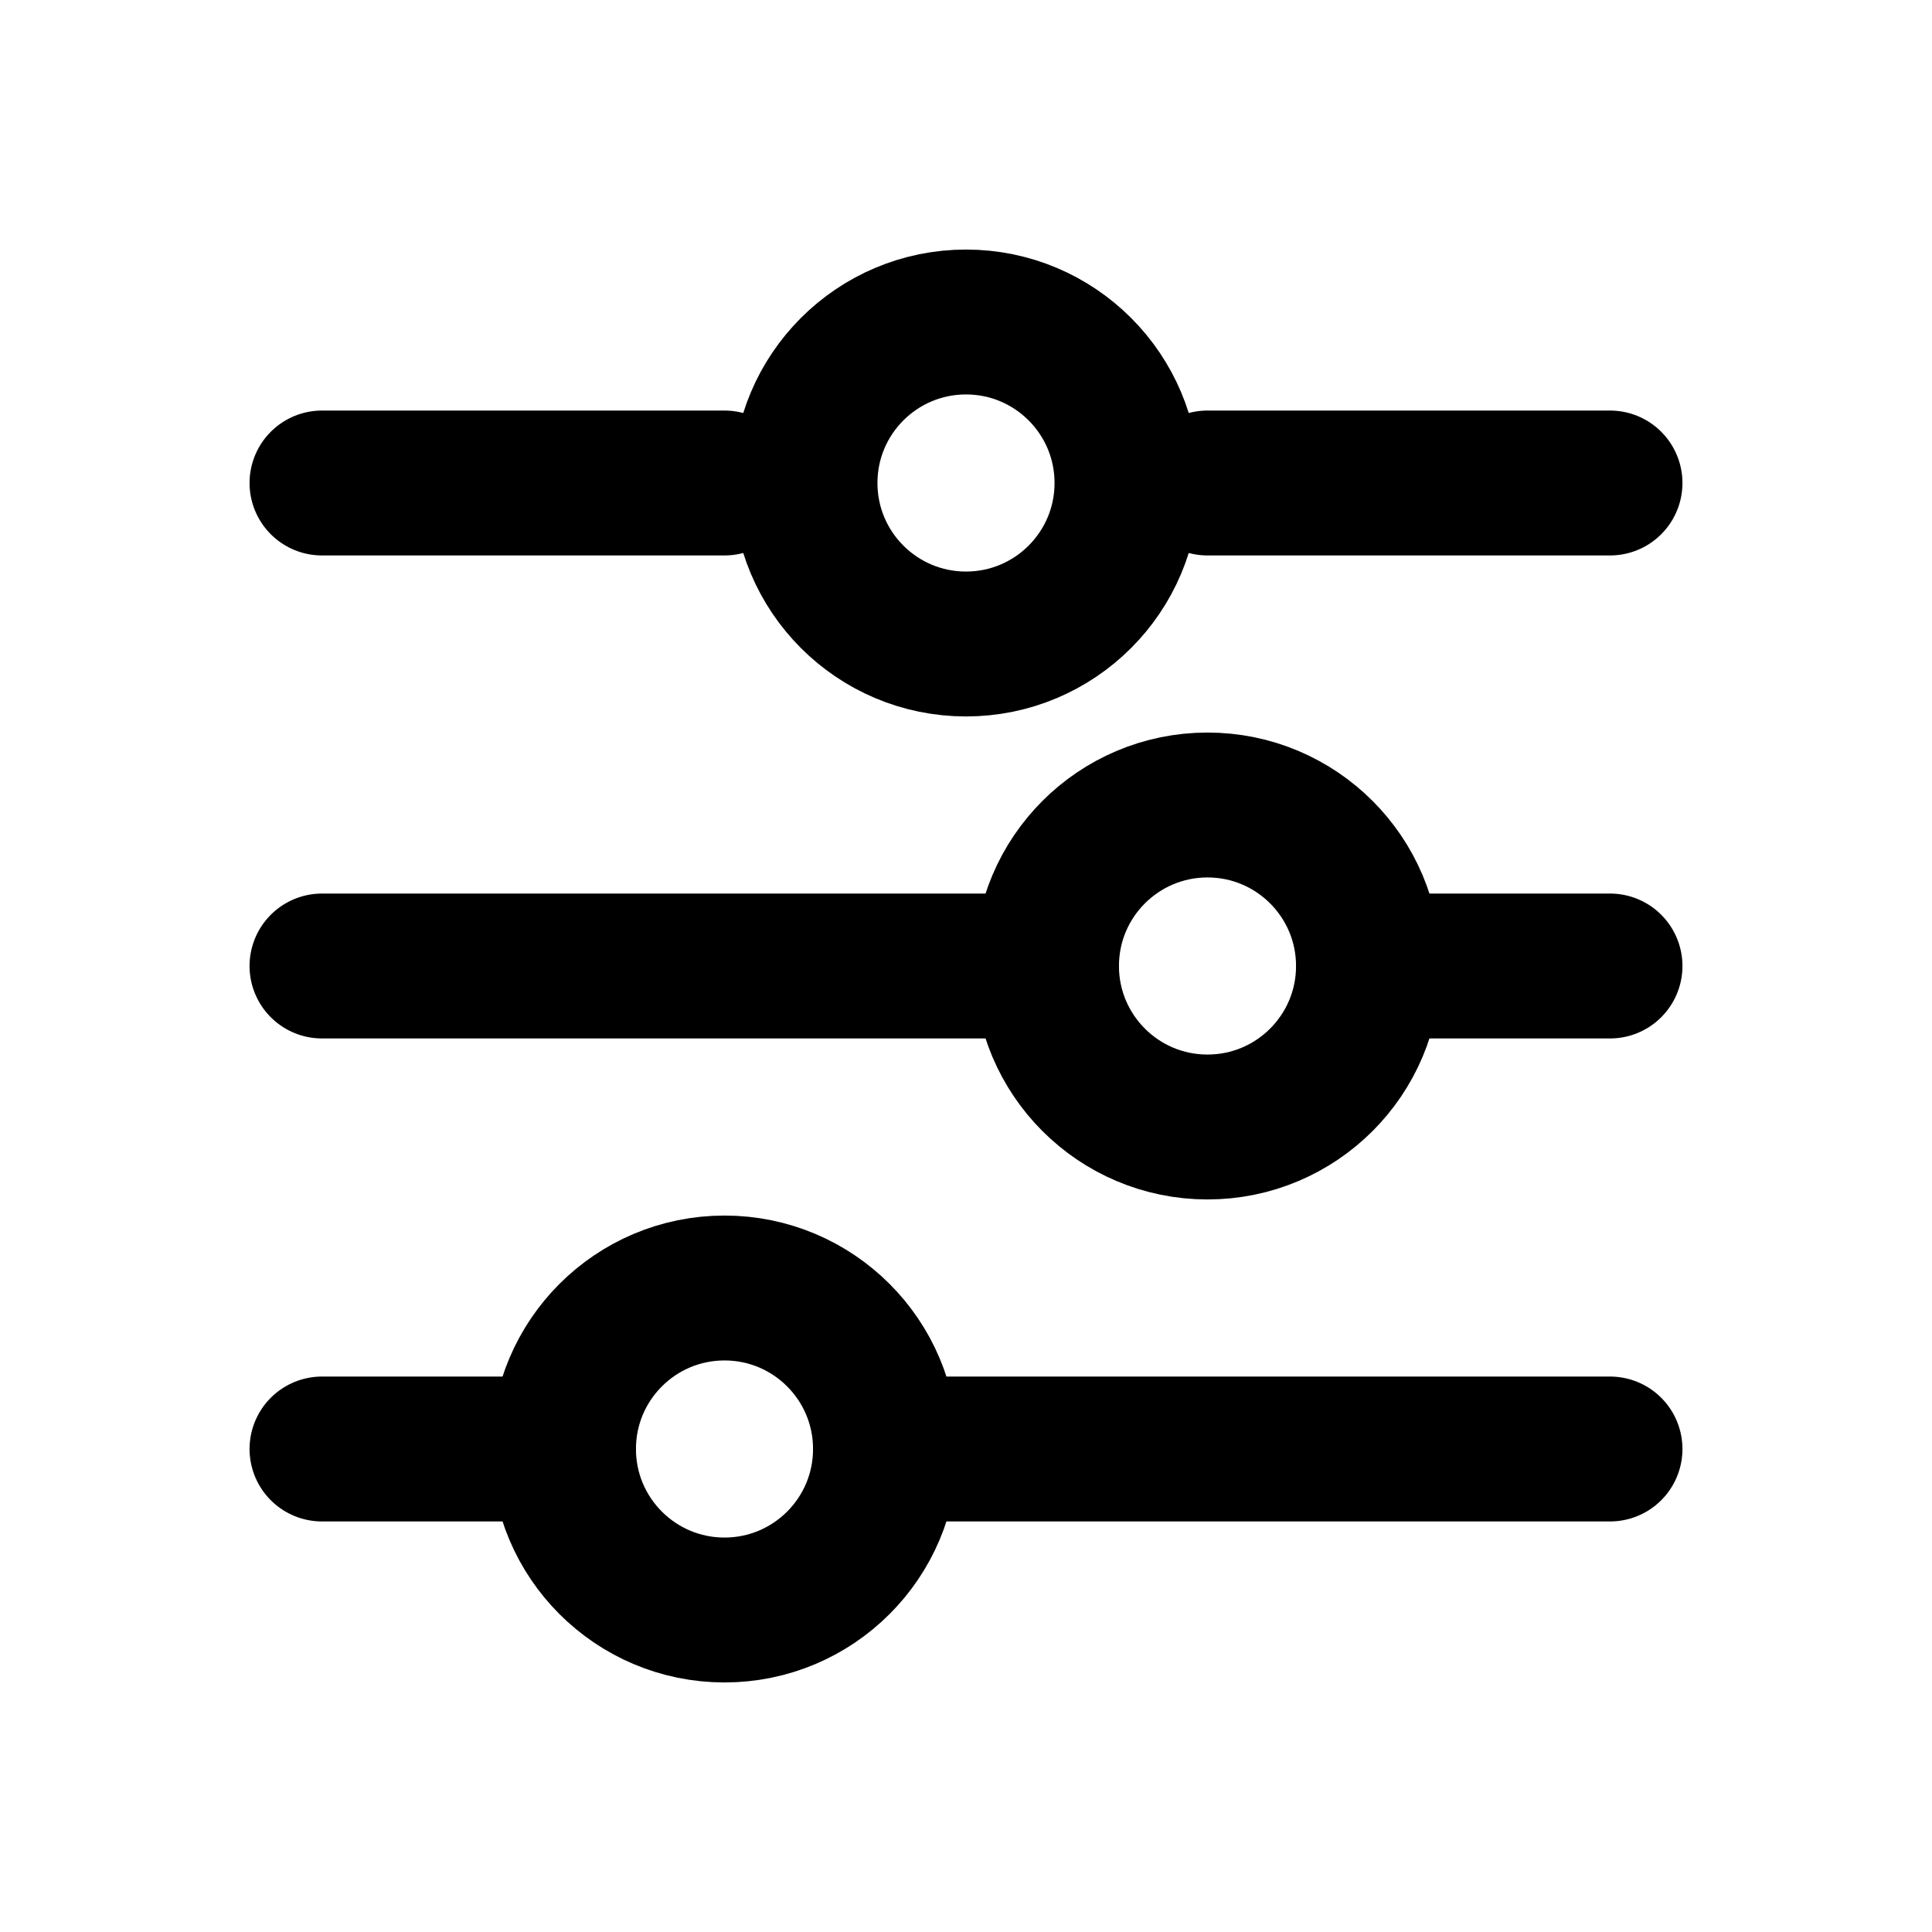
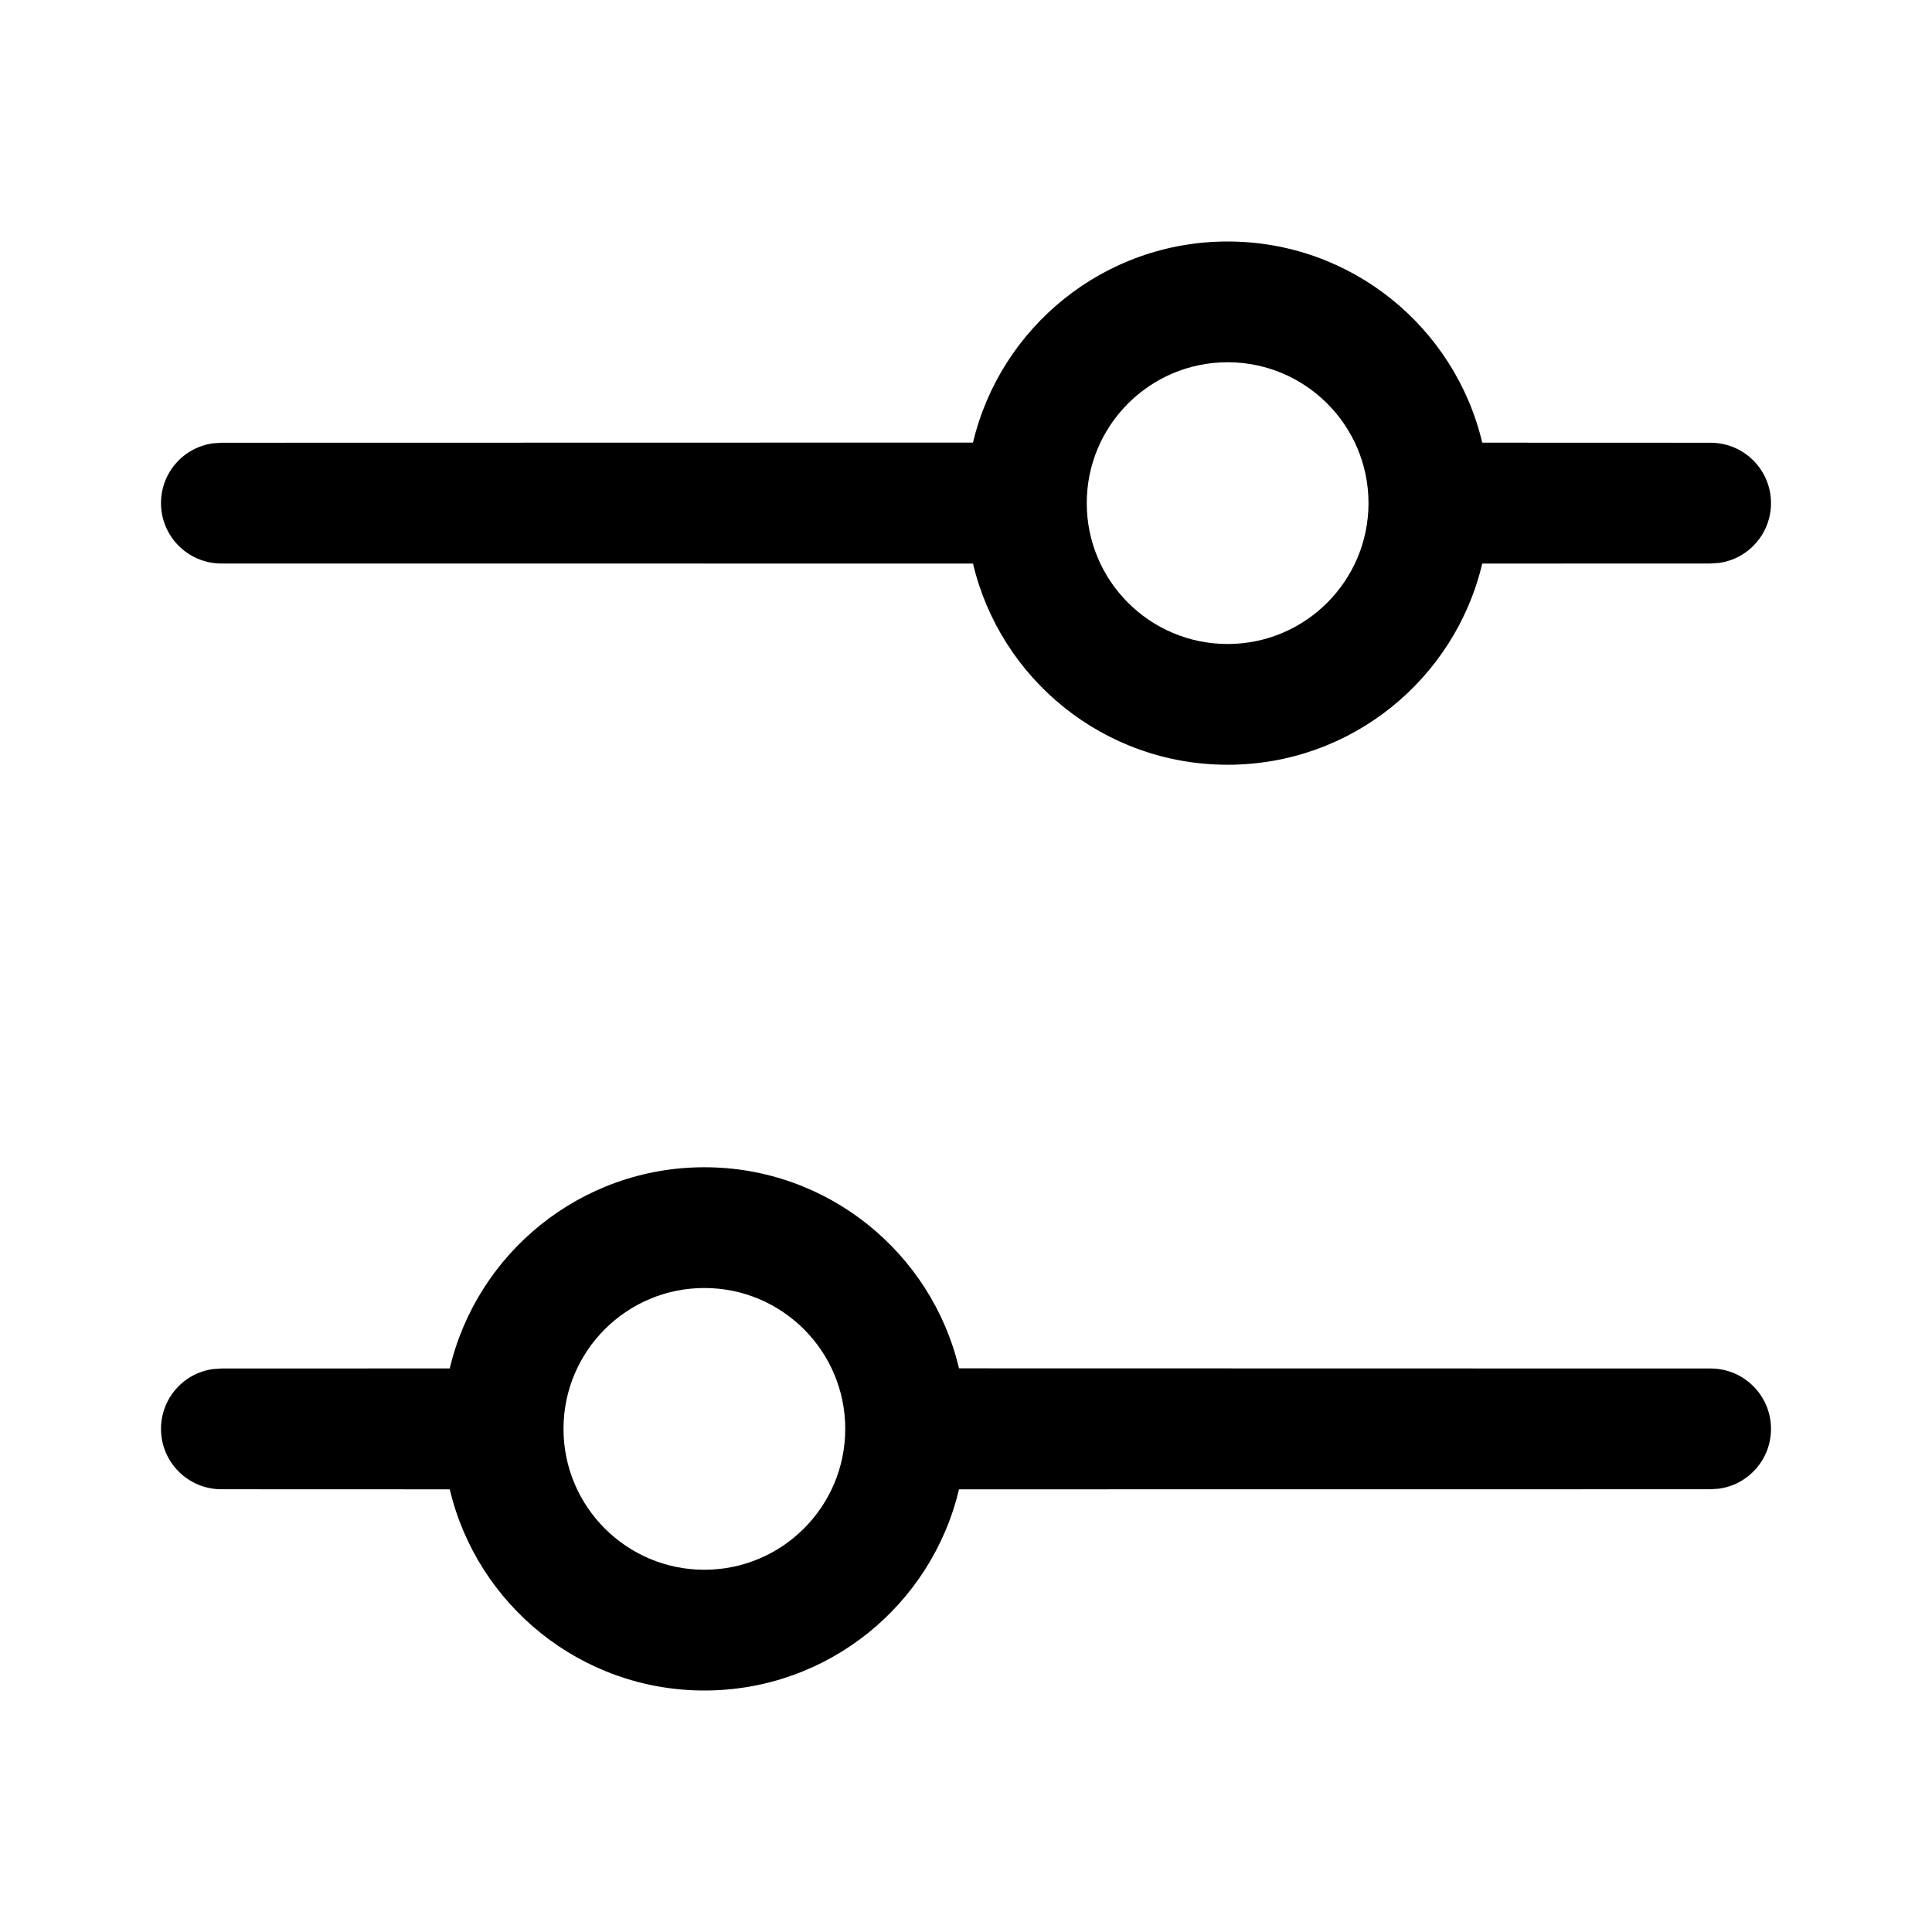
- <svg xmlns="http://www.w3.org/2000/svg" viewBox="0 0 24 24" fill="none" stroke="#000" stroke-width="1.8" stroke-linecap="round">
-   <path d="M4 6h5m6 0h5M4 12h9m4 0h3M4 18h3m4 0h9" />
-   <circle cx="12" cy="6" r="2" />
-   <circle cx="15" cy="12" r="2" />
-   <circle cx="9" cy="18" r="2" />
+ <svg xmlns="http://www.w3.org/2000/svg" width="24" height="24" viewBox="0 0 24 24" fill="none">
+   <path d="M8.75 14.5C10.286 14.5 11.574 15.566 11.913 16.998L21.25 17C21.664 17 22 17.336 22 17.75C22 18.13 21.718 18.444 21.352 18.493L21.25 18.5L11.913 18.501C11.574 19.934 10.287 21 8.75 21C7.214 21 5.926 19.934 5.587 18.501L2.75 18.5C2.336 18.5 2 18.164 2 17.75C2 17.37 2.282 17.056 2.648 17.007L2.75 17L5.587 16.999C5.926 15.566 7.214 14.5 8.75 14.5ZM8.75 16C7.784 16 7 16.784 7 17.75C7 18.716 7.784 19.5 8.75 19.5C9.716 19.5 10.5 18.716 10.5 17.75C10.5 16.784 9.716 16 8.75 16ZM15.25 3C16.787 3 18.074 4.066 18.413 5.499L21.25 5.5C21.664 5.5 22 5.836 22 6.25C22 6.63 21.718 6.944 21.352 6.993L21.25 7L18.413 7.001C18.074 8.434 16.787 9.5 15.25 9.5C13.713 9.5 12.426 8.434 12.087 7.001L2.75 7C2.336 7 2 6.664 2 6.25C2 5.87 2.282 5.556 2.648 5.507L2.75 5.5L12.087 5.498C12.426 4.066 13.714 3 15.25 3ZM15.25 4.5C14.284 4.5 13.5 5.284 13.5 6.25C13.5 7.216 14.284 8 15.25 8C16.216 8 17 7.216 17 6.25C17 5.284 16.216 4.5 15.25 4.5Z" fill="#000" />
</svg>
